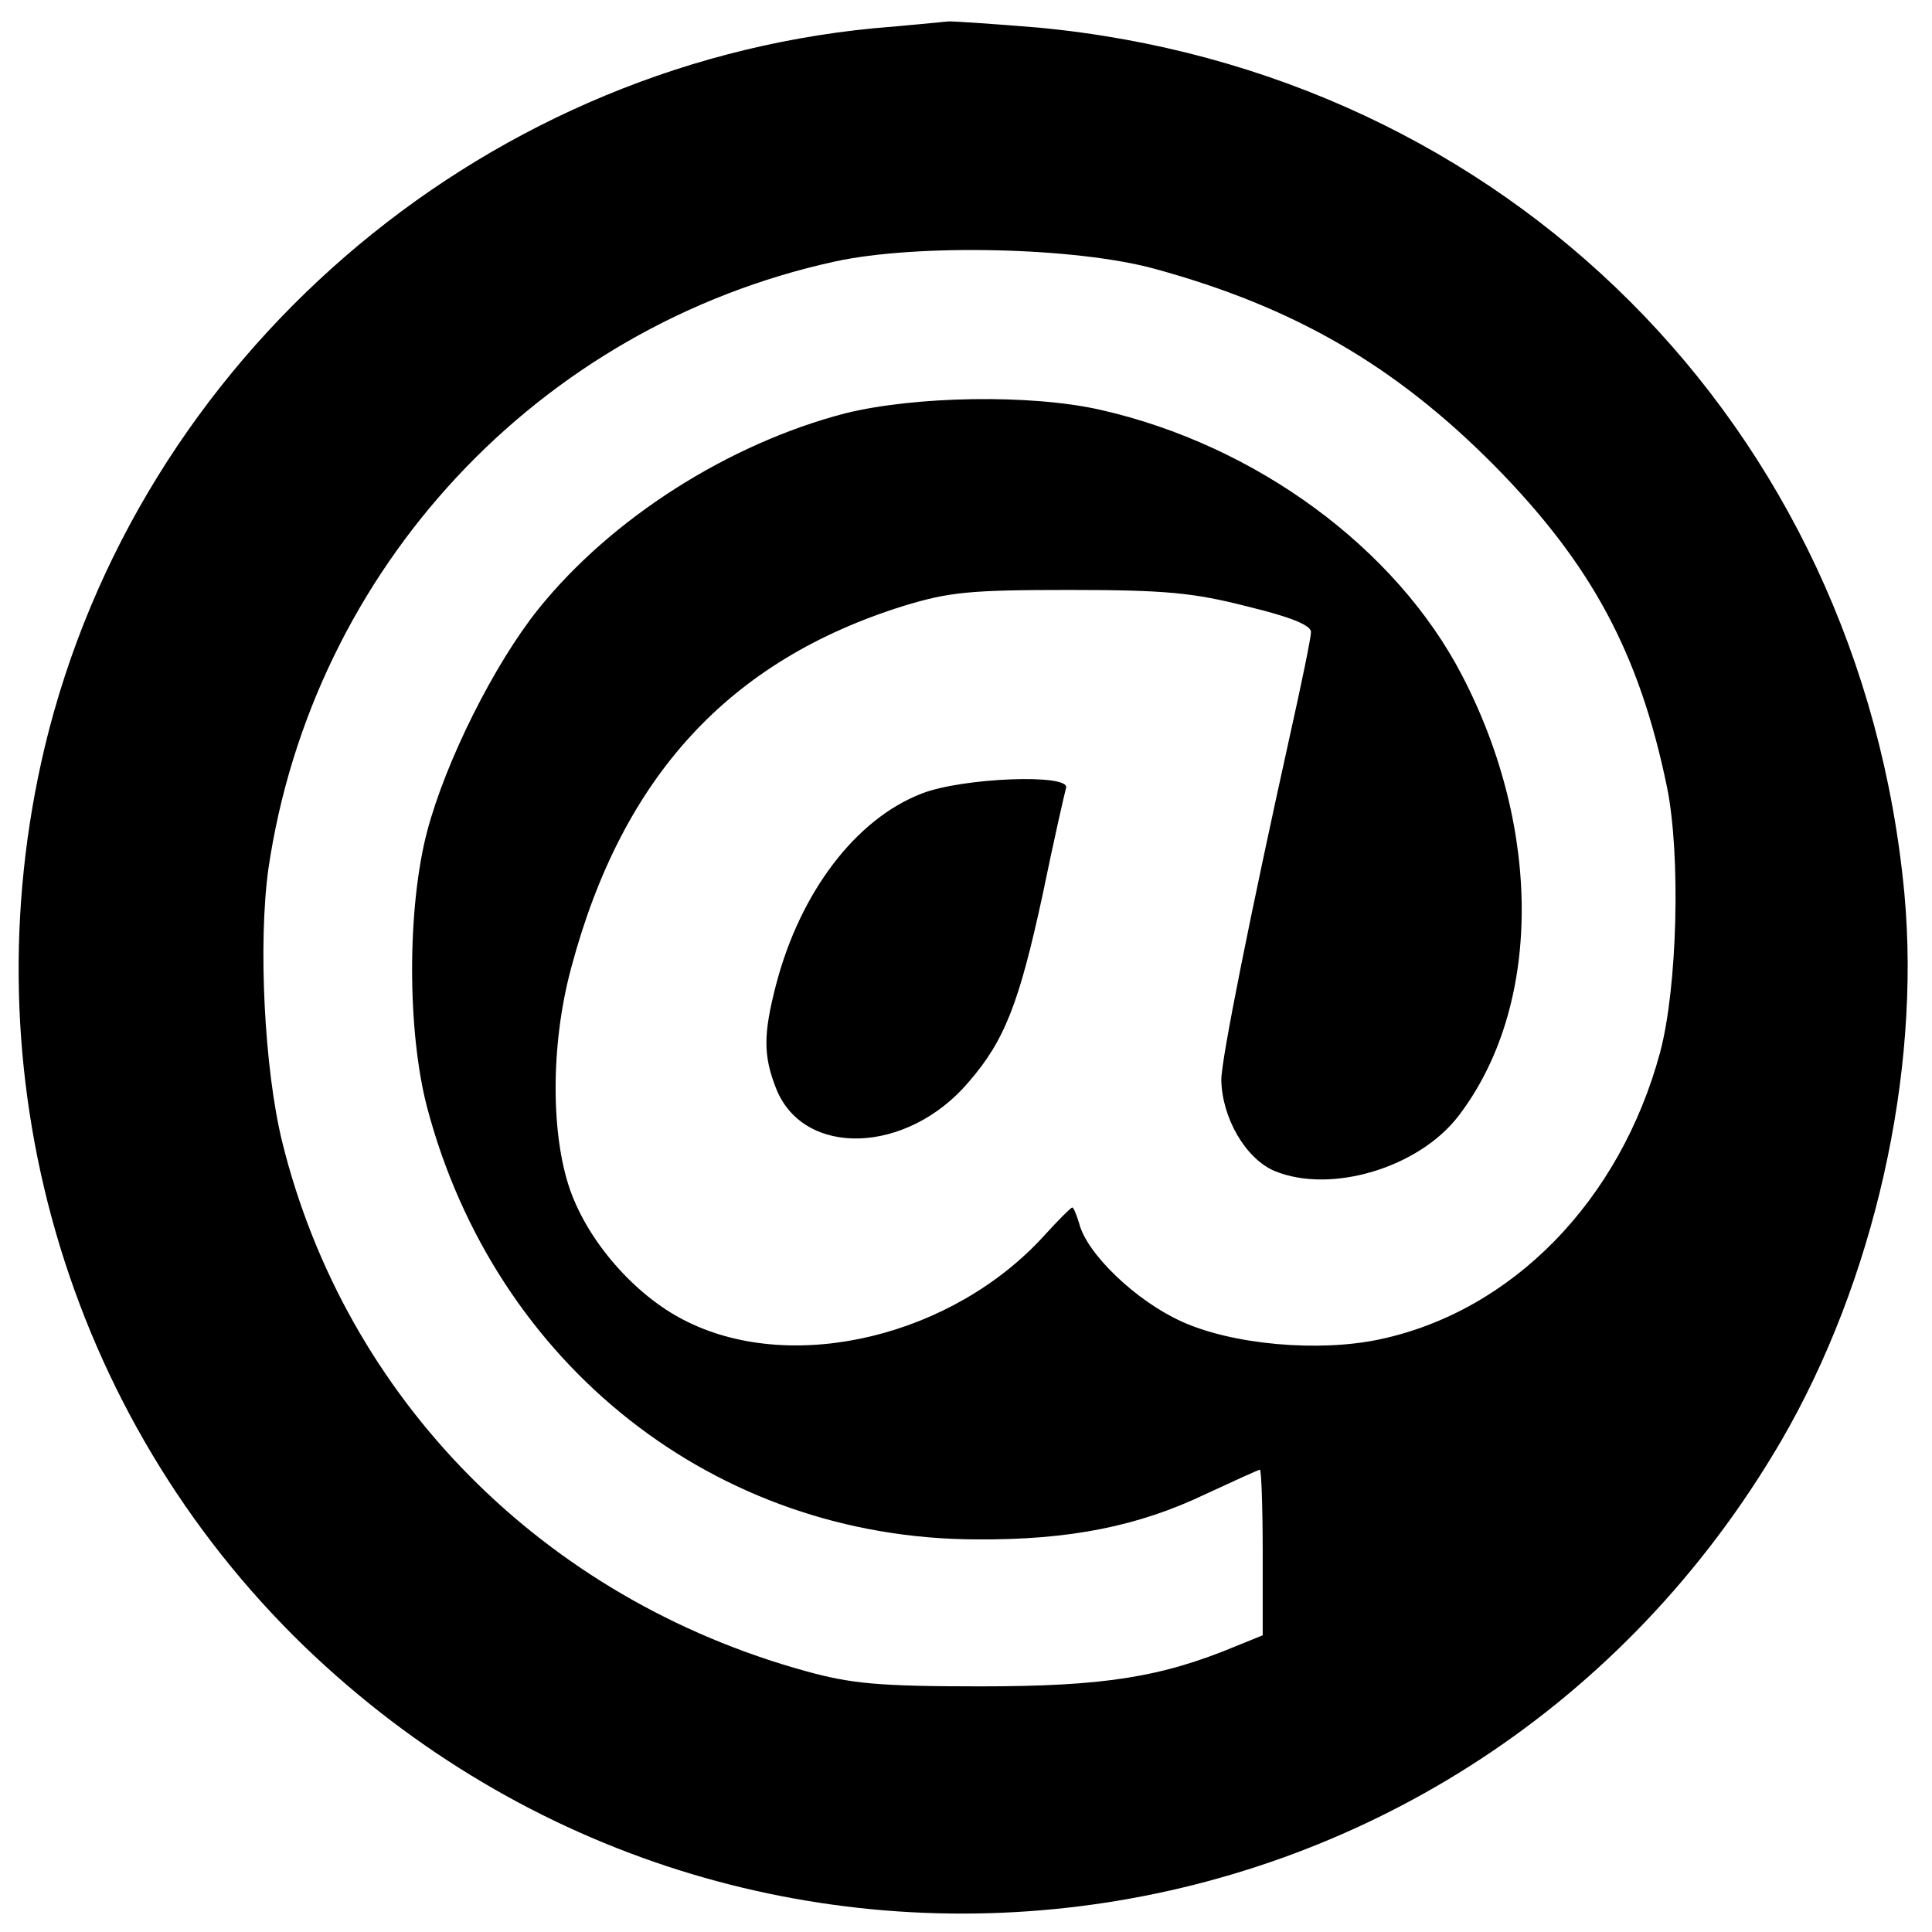
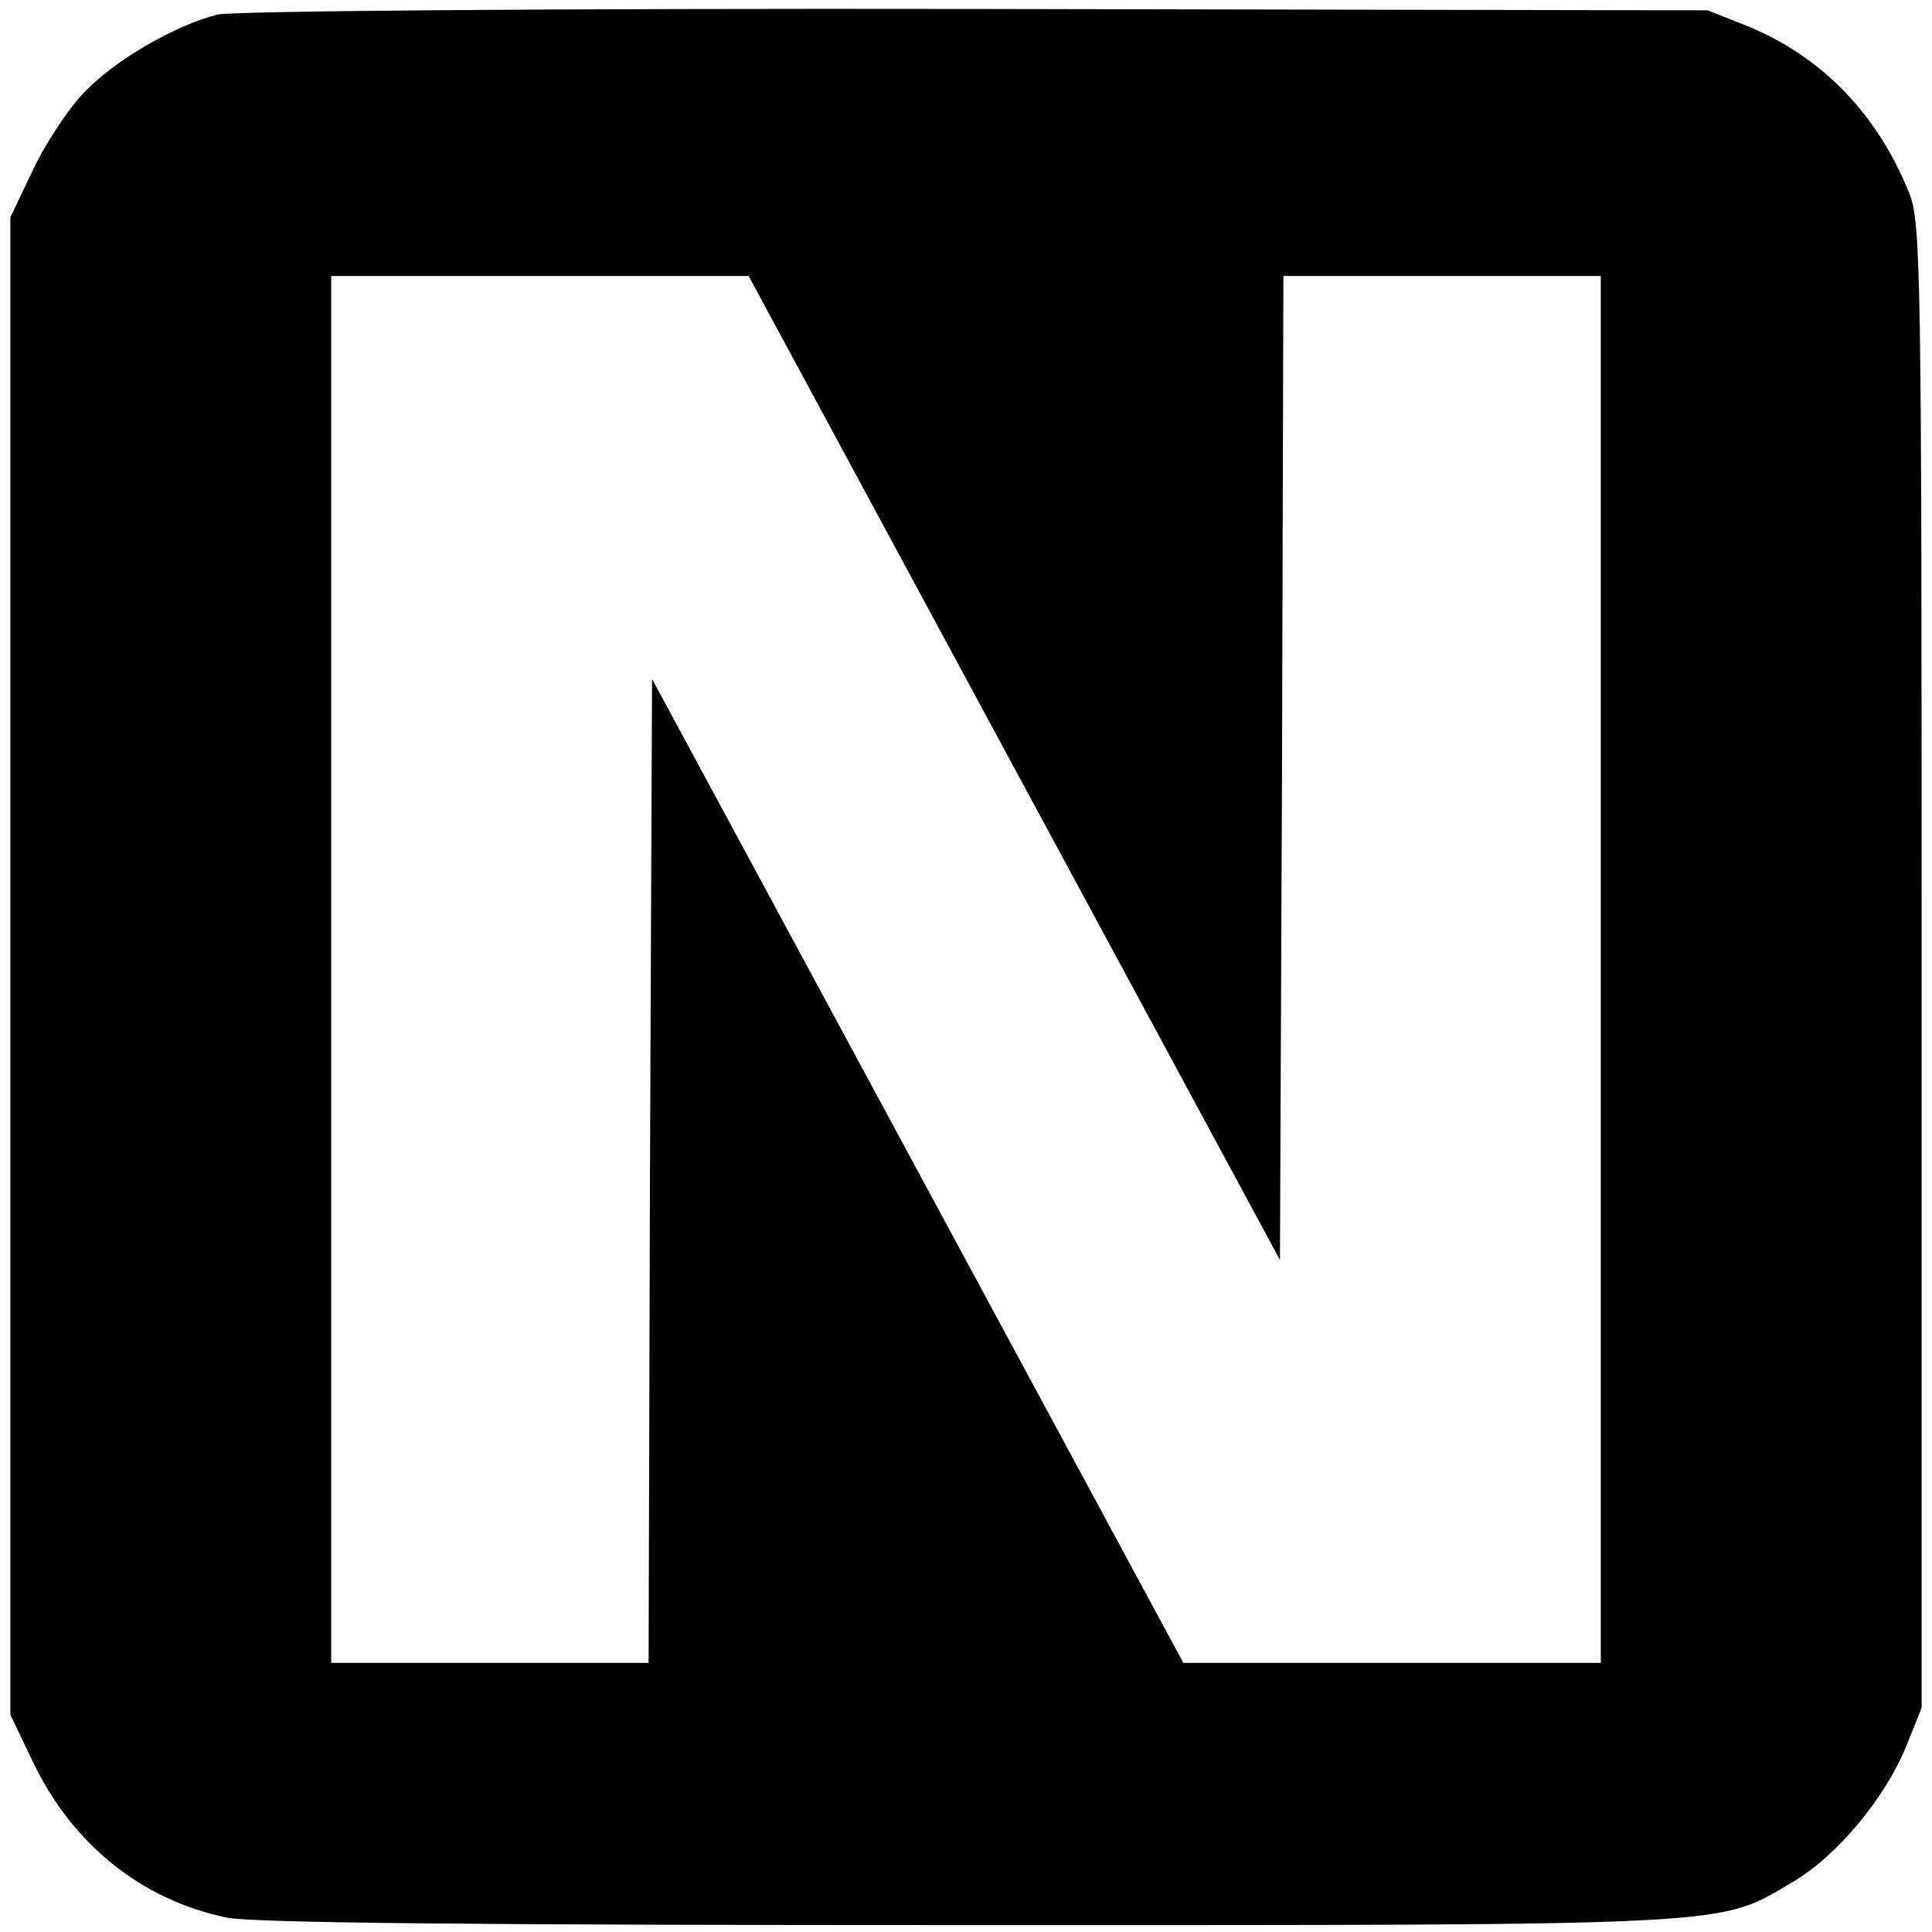
<svg xmlns="http://www.w3.org/2000/svg" version="1.0" width="280pt" height="280pt" viewBox="0 0 280 280" preserveAspectRatio="xMidYMid meet">
  <g transform="translate(0,280) scale(0.1,-0.1)" fill="#000000" stroke="none">
-     <path d="M1266 2759 c-577 -56 -1066 -480 -1201 -1041 -113 -474 30 -969 376 -1304 645 -621 1688 -476 2140 297 135 232 203 533 179 794 -64 678 -577 1191 -1255 1255 -60 5 -119 9 -130 9 -11 -1 -60 -6 -109 -10z m409 -349 c200 -55 346 -139 490 -284 142 -144 211 -273 251 -467 20 -99 15 -290 -10 -384 -58 -215 -214 -375 -406 -416 -88 -19 -214 -8 -288 26 -66 30 -137 98 -148 142 -4 13 -8 23 -10 23 -2 0 -20 -18 -40 -40 -132 -146 -362 -202 -517 -126 -71 34 -139 109 -168 184 -31 80 -32 216 -1 330 74 277 229 445 482 524 66 20 95 23 240 23 139 0 180 -4 258 -24 62 -15 92 -27 92 -37 0 -8 -14 -76 -31 -152 -56 -253 -99 -467 -99 -497 1 -55 35 -114 77 -132 82 -34 210 5 267 80 120 157 122 413 5 638 -96 185 -299 334 -524 385 -101 23 -269 20 -370 -5 -169 -44 -339 -152 -445 -284 -64 -80 -134 -220 -161 -322 -29 -111 -29 -289 0 -400 99 -374 418 -625 796 -626 135 -1 235 19 333 66 41 19 76 35 78 35 2 0 4 -54 4 -120 l0 -120 -37 -15 c-110 -46 -193 -59 -373 -59 -147 0 -187 4 -252 22 -381 105 -667 395 -759 767 -26 106 -35 288 -20 396 64 435 391 786 821 880 119 26 350 21 465 -11z" />
-     <path d="M1336 1650 c-96 -37 -176 -143 -211 -276 -19 -73 -19 -104 0 -152 40 -100 190 -95 279 10 52 60 73 114 107 271 16 78 32 148 34 155 7 21 -150 15 -209 -8z" />
+     <path d="M316 2779 c-62 -15 -153 -68 -197 -116 -22 -24 -55 -74 -72 -111 l-32 -67 0 -1085 0 -1085 32 -67 c57 -120 157 -201 281 -227 37 -8 365 -11 1075 -11 1128 0 1086 -2 1196 63 64 38 133 121 164 197 l22 55 0 1075 c0 1007 -1 1078 -18 1120 -46 115 -127 198 -234 242 l-58 23 -1060 2 c-619 1 -1076 -3 -1099 -8z m1154 -1092 l385 -713 3 713 2 713 230 0 230 0 0 -1005 0 -1005 -303 0 -302 0 -385 713 -385 713 -3 -713 -2 -713 -230 0 -230 0 0 1005 0 1005 303 0 302 0 385 -713z" />
  </g>
</svg>
